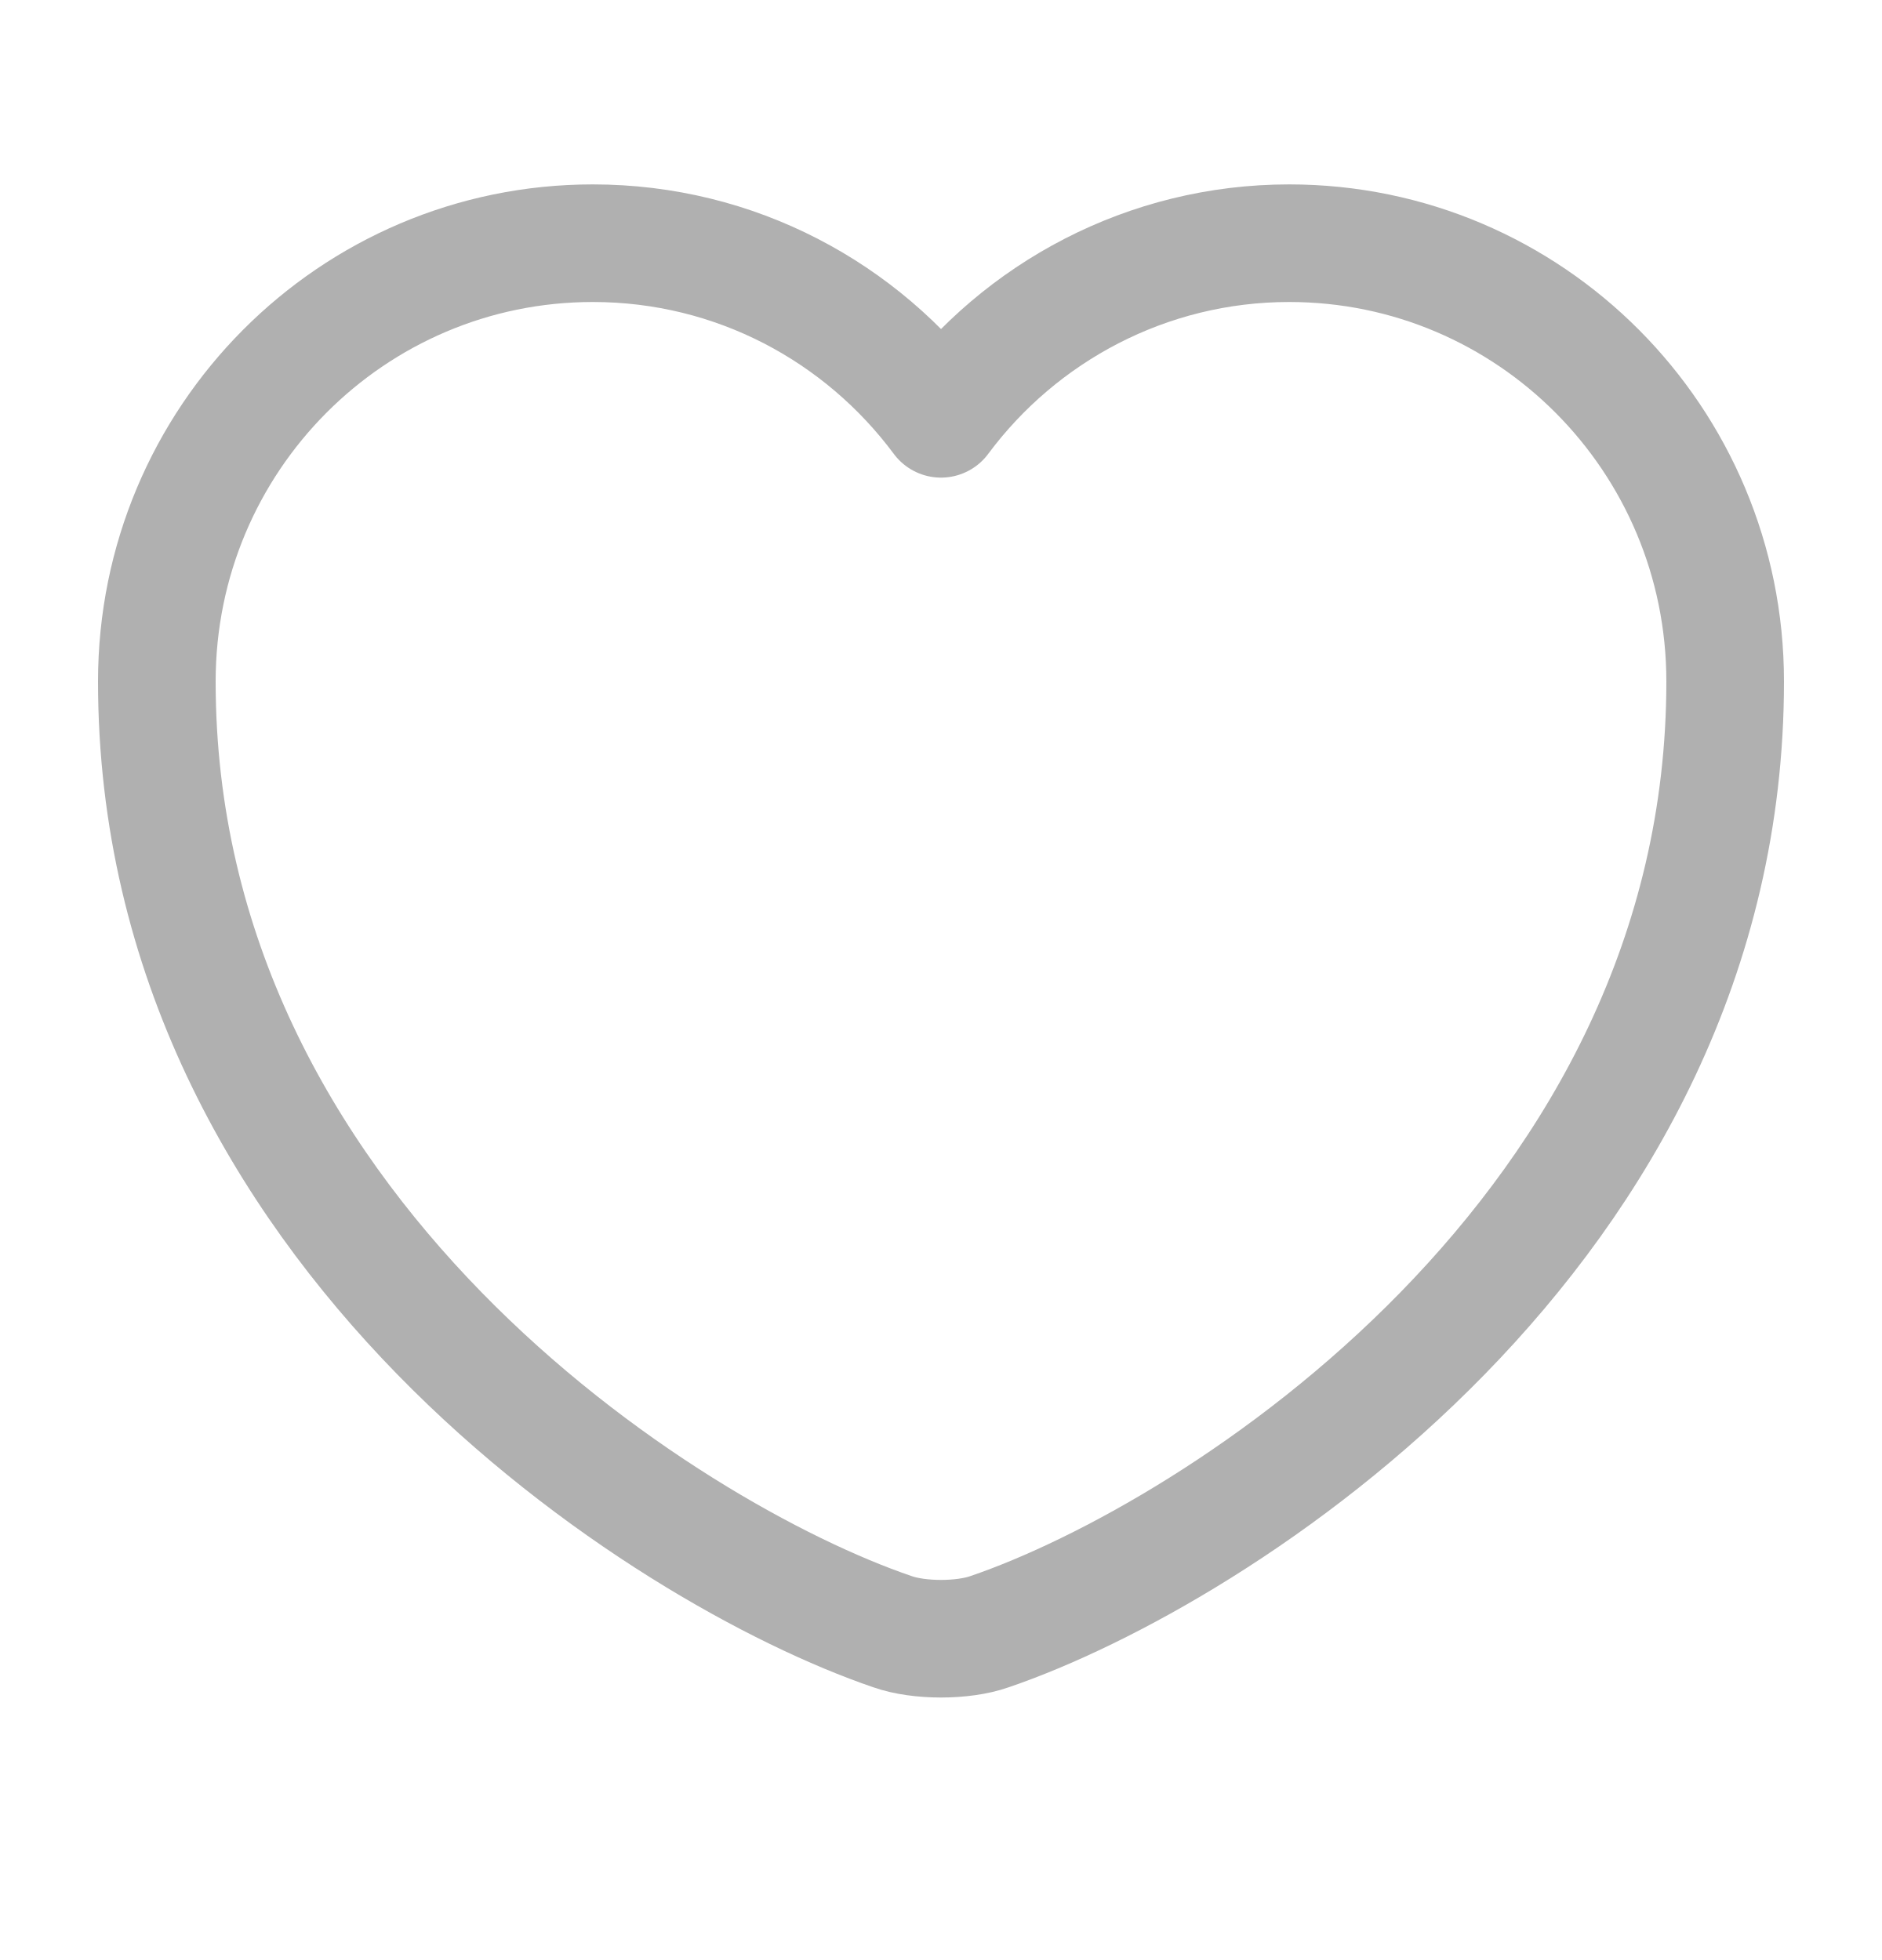
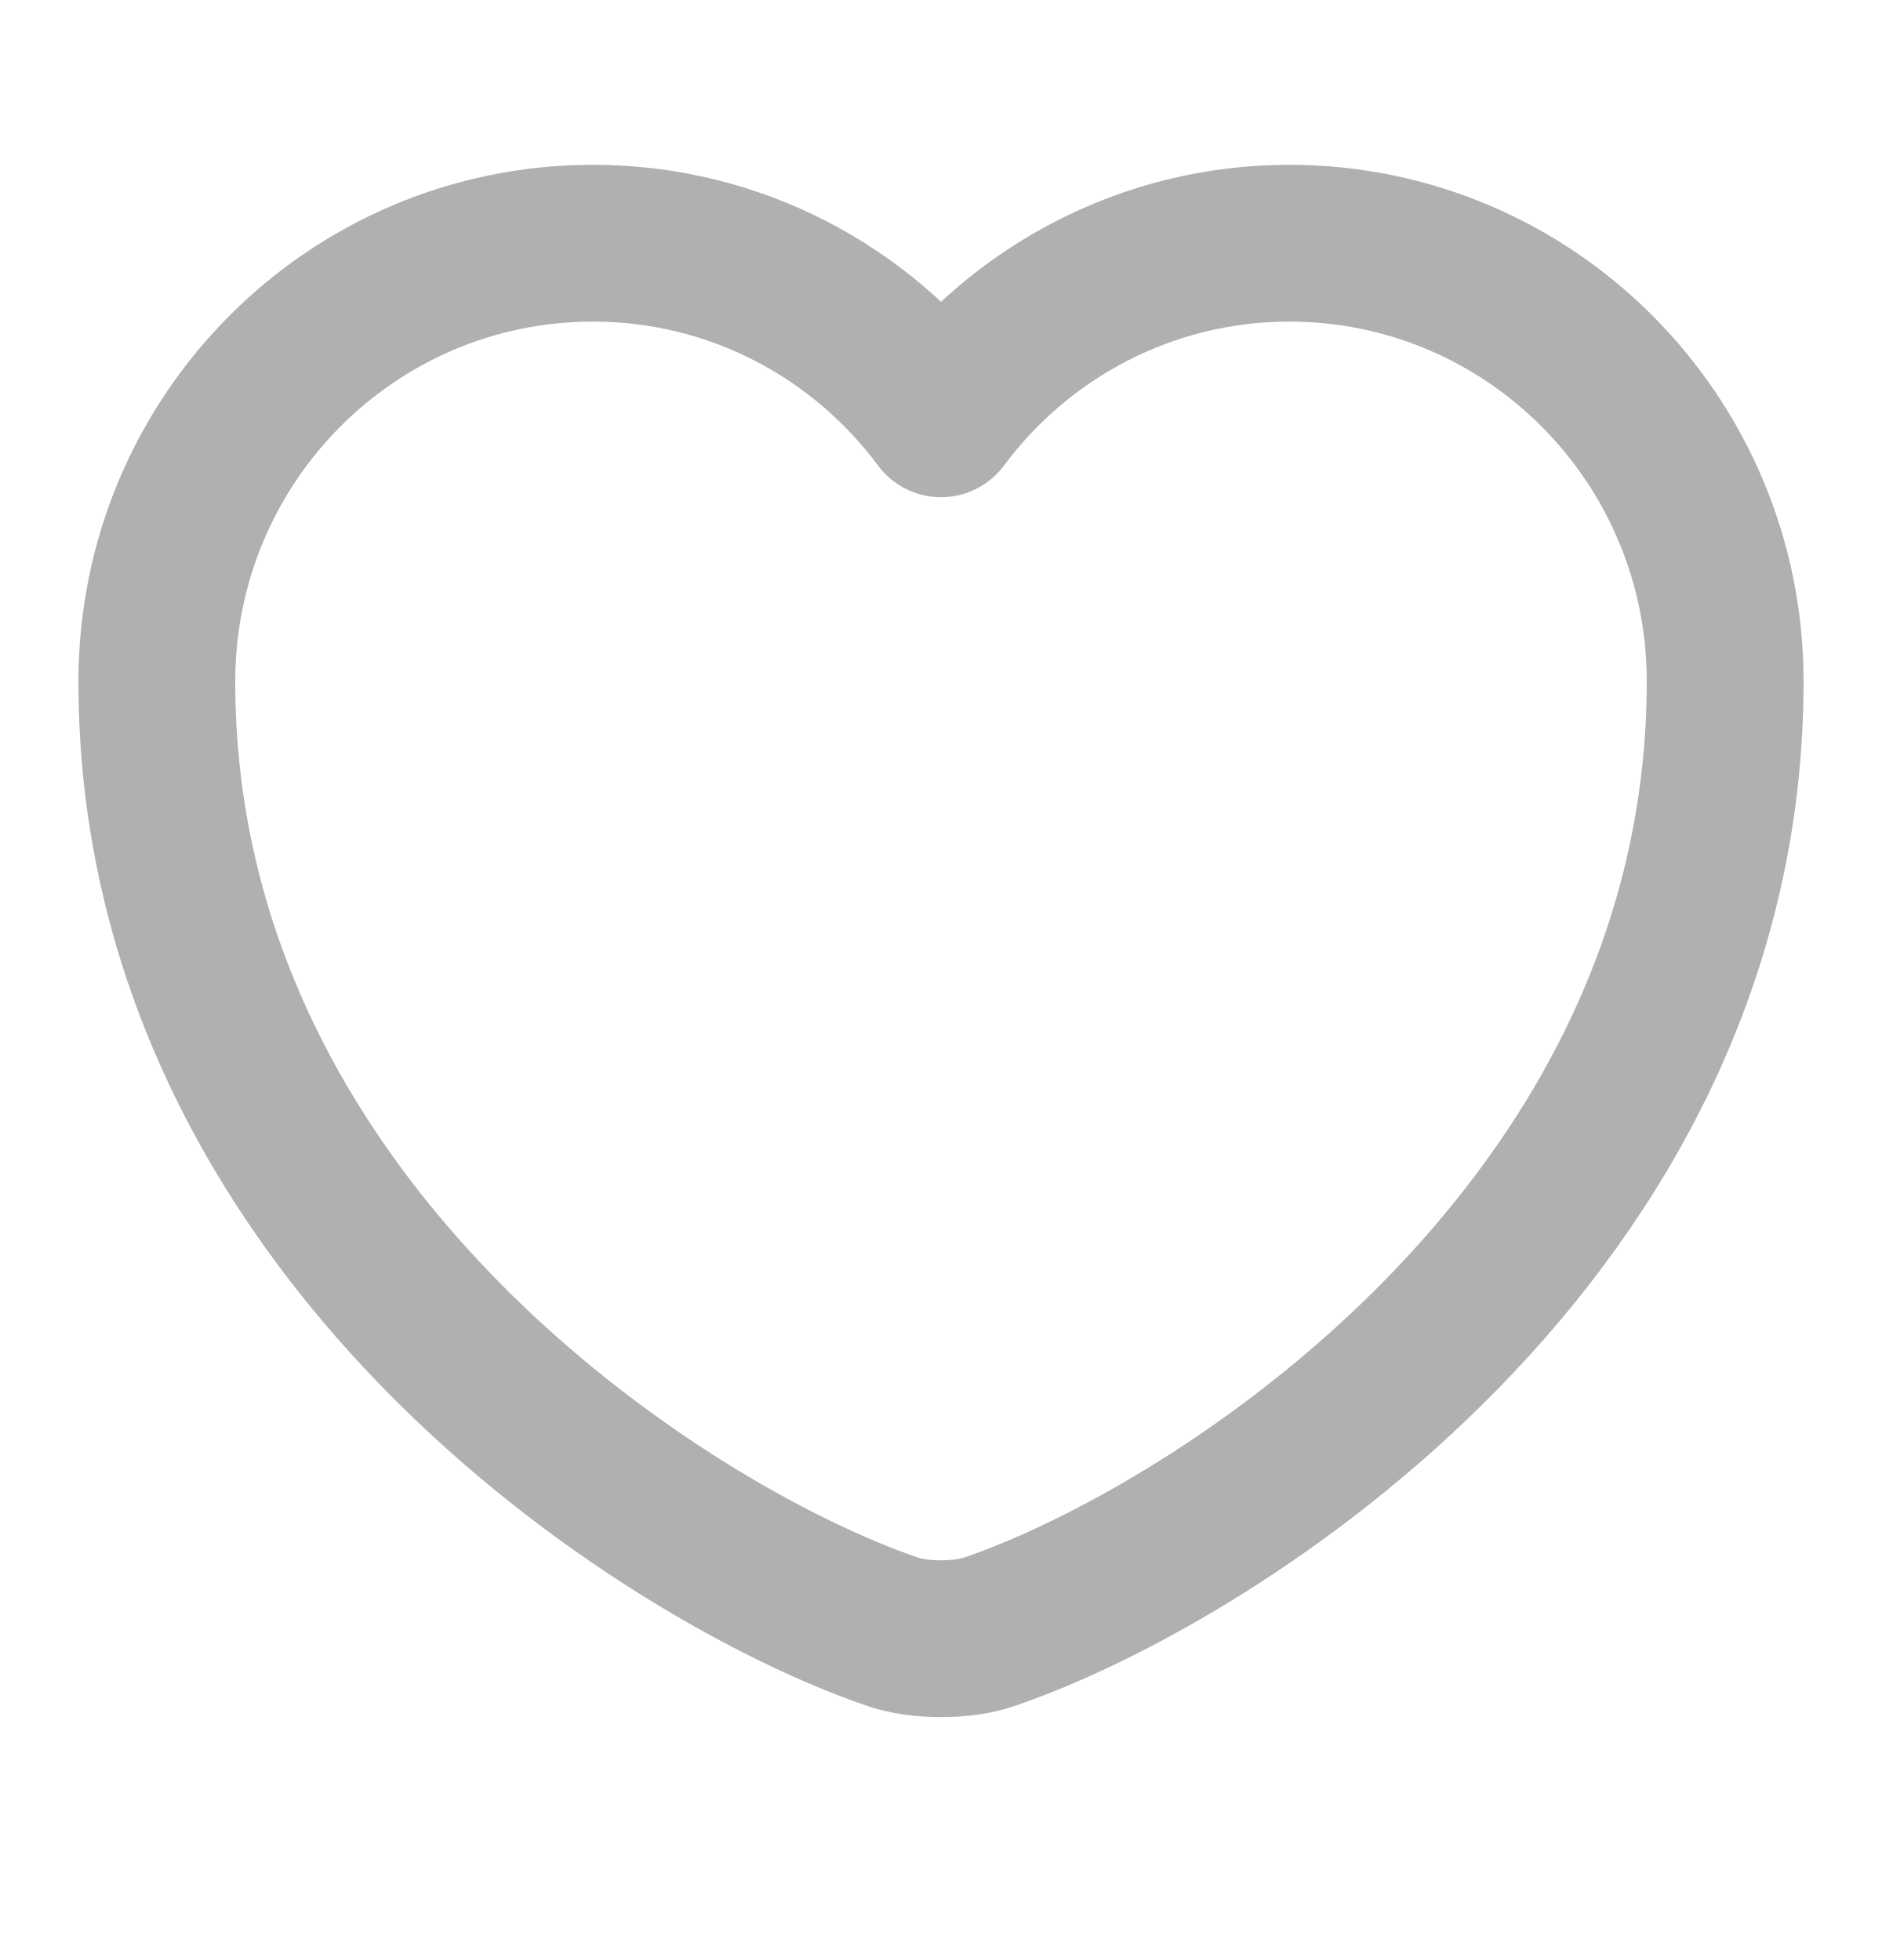
- <svg xmlns="http://www.w3.org/2000/svg" width="24" height="25" viewBox="0 0 24 25" fill="none">
-   <path d="M12.62 20.812C12.28 20.932 11.72 20.932 11.38 20.812C8.48 19.822 2 15.692 2 8.692C2 5.602 4.49 3.102 7.56 3.102C9.38 3.102 10.99 3.982 12 5.342C13.01 3.982 14.63 3.102 16.44 3.102C19.51 3.102 22 5.602 22 8.692C22 15.692 15.52 19.822 12.62 20.812Z" stroke="#B0B0B0" stroke-width="1.5" stroke-linecap="round" stroke-linejoin="round" />
+ <svg xmlns="http://www.w3.org/2000/svg" width="24" height="25" viewBox="0 0 24 25" fill="none" stroke="#B0B0B0">
+   <path d="M12.62 20.812C12.28 20.932 11.72 20.932 11.38 20.812C8.48 19.822 2 15.692 2 8.692C2 5.602 4.49 3.102 7.56 3.102C9.38 3.102 10.99 3.982 12 5.342C13.01 3.982 14.63 3.102 16.44 3.102C19.51 3.102 22 5.602 22 8.692C22 15.692 15.52 19.822 12.62 20.812Z" stroke-width="2" stroke-linecap="round" stroke-linejoin="round" />
</svg>
